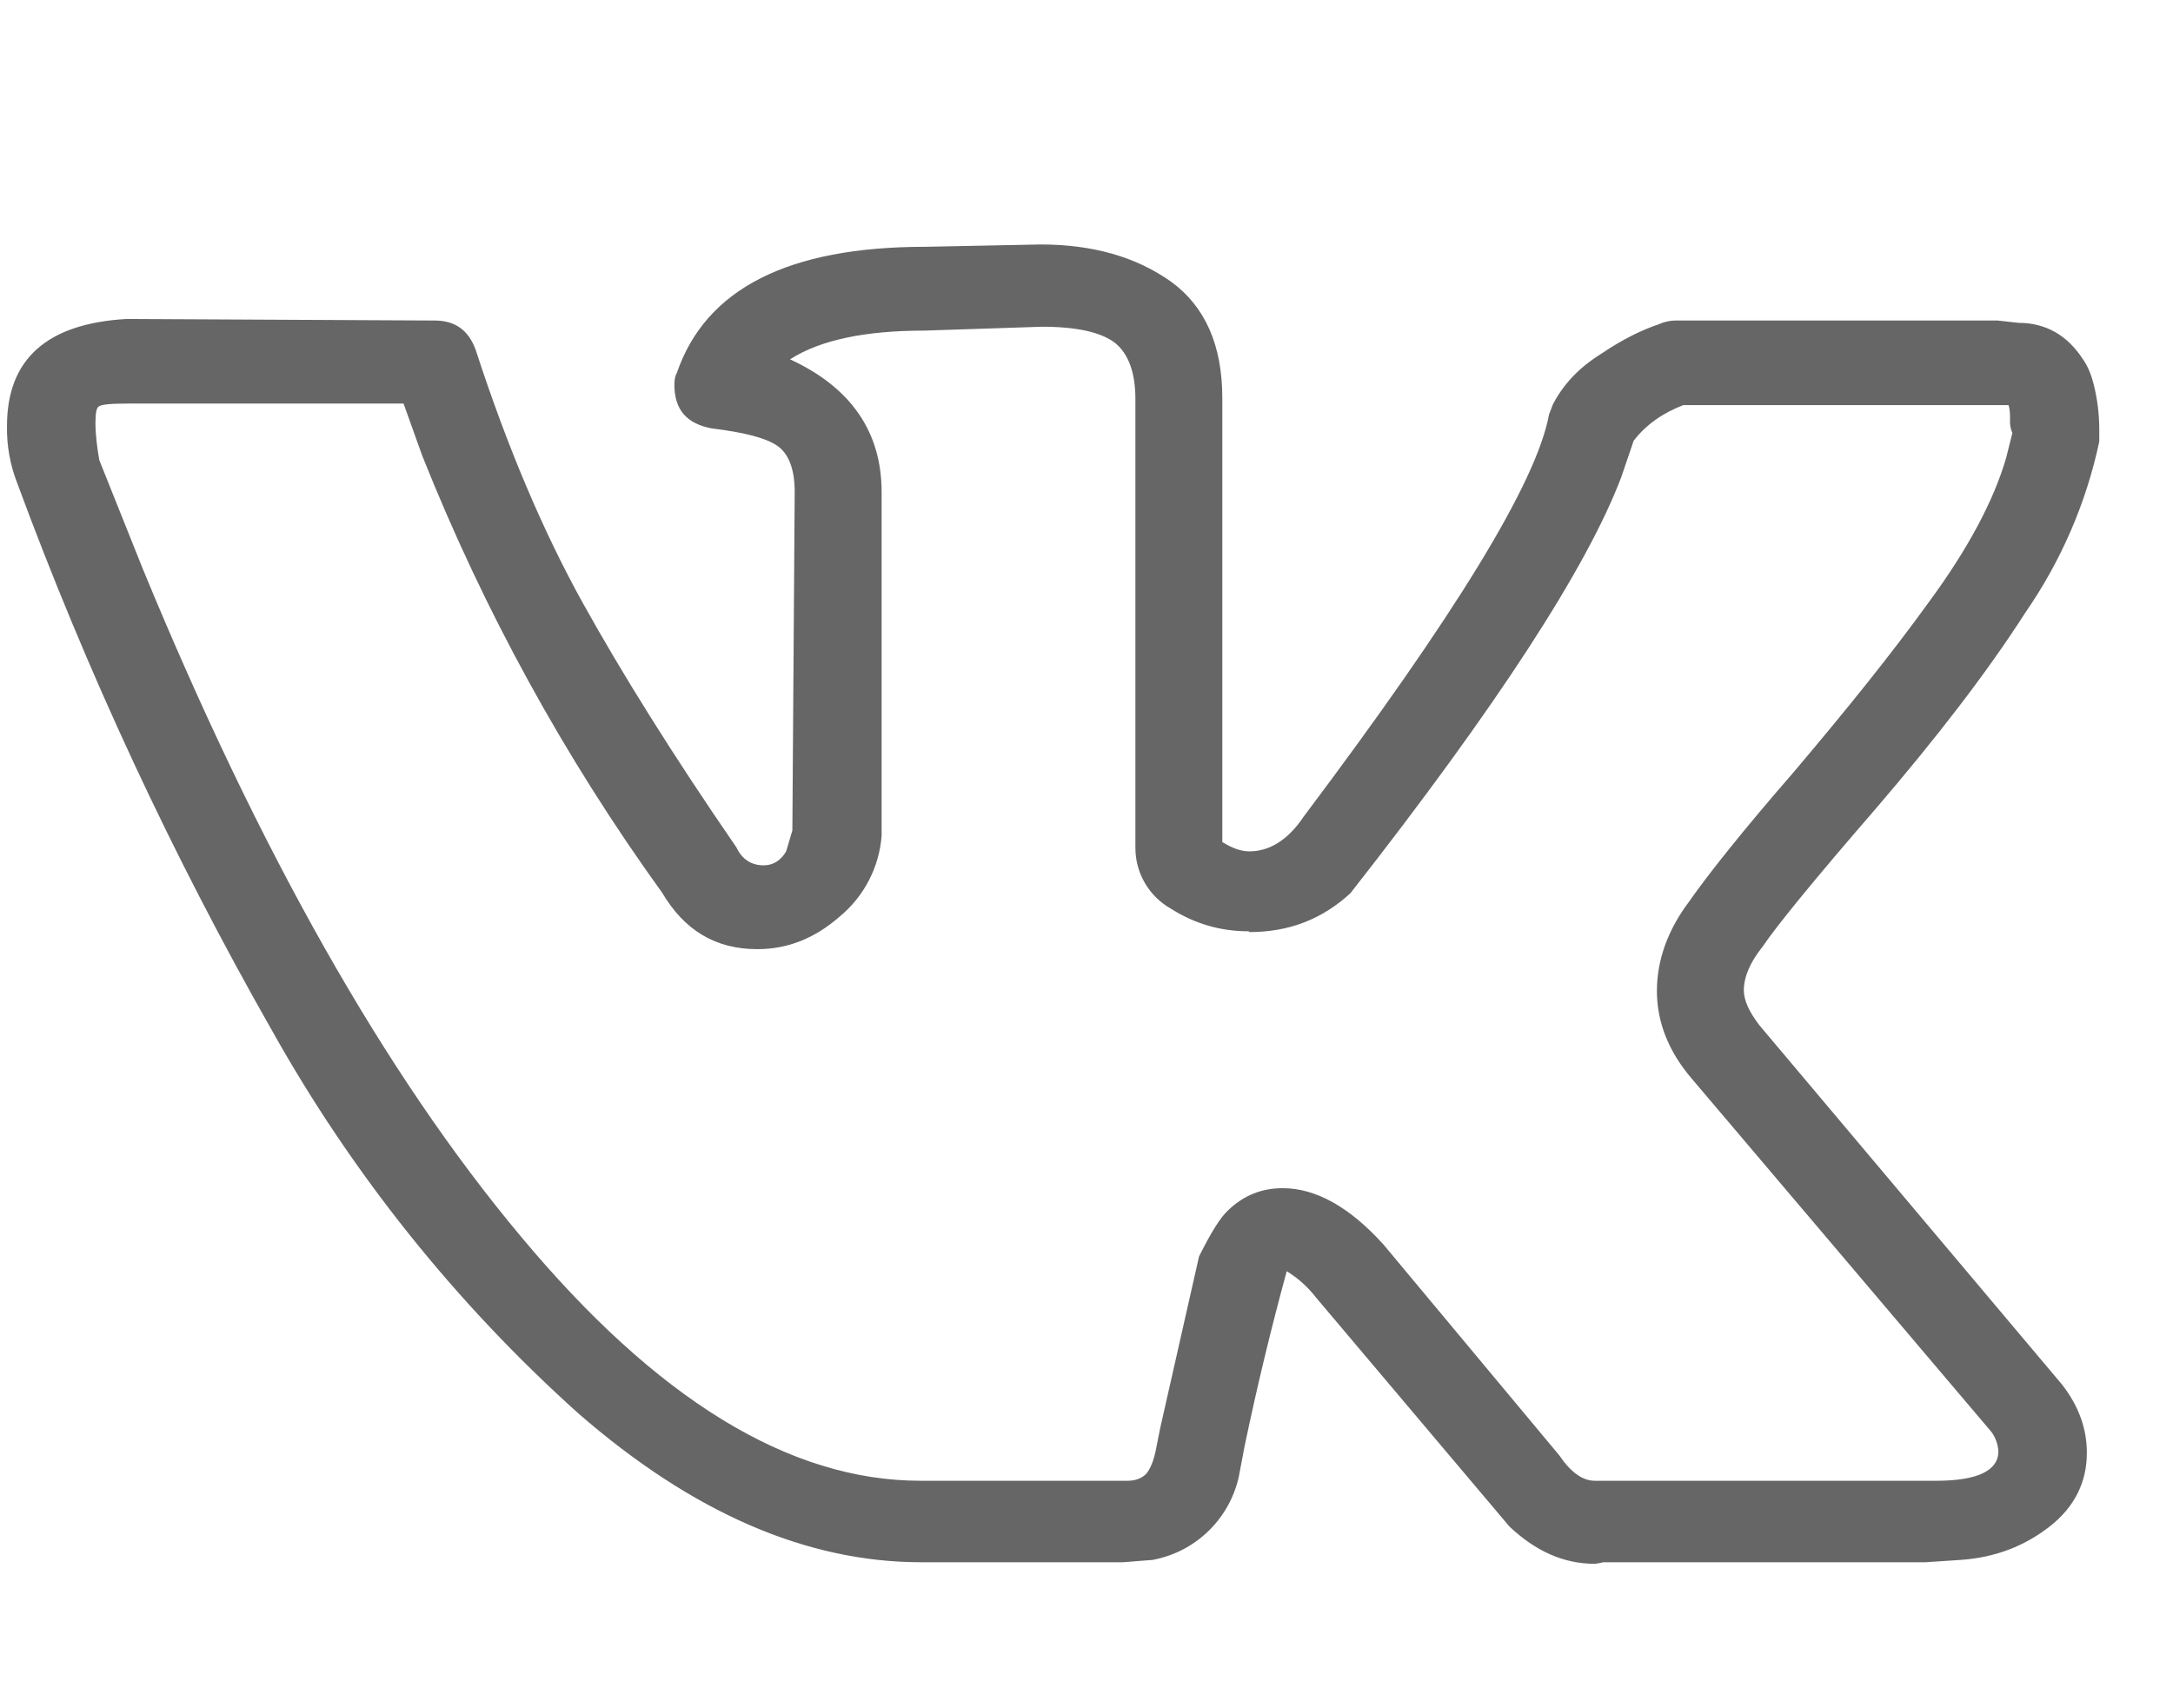
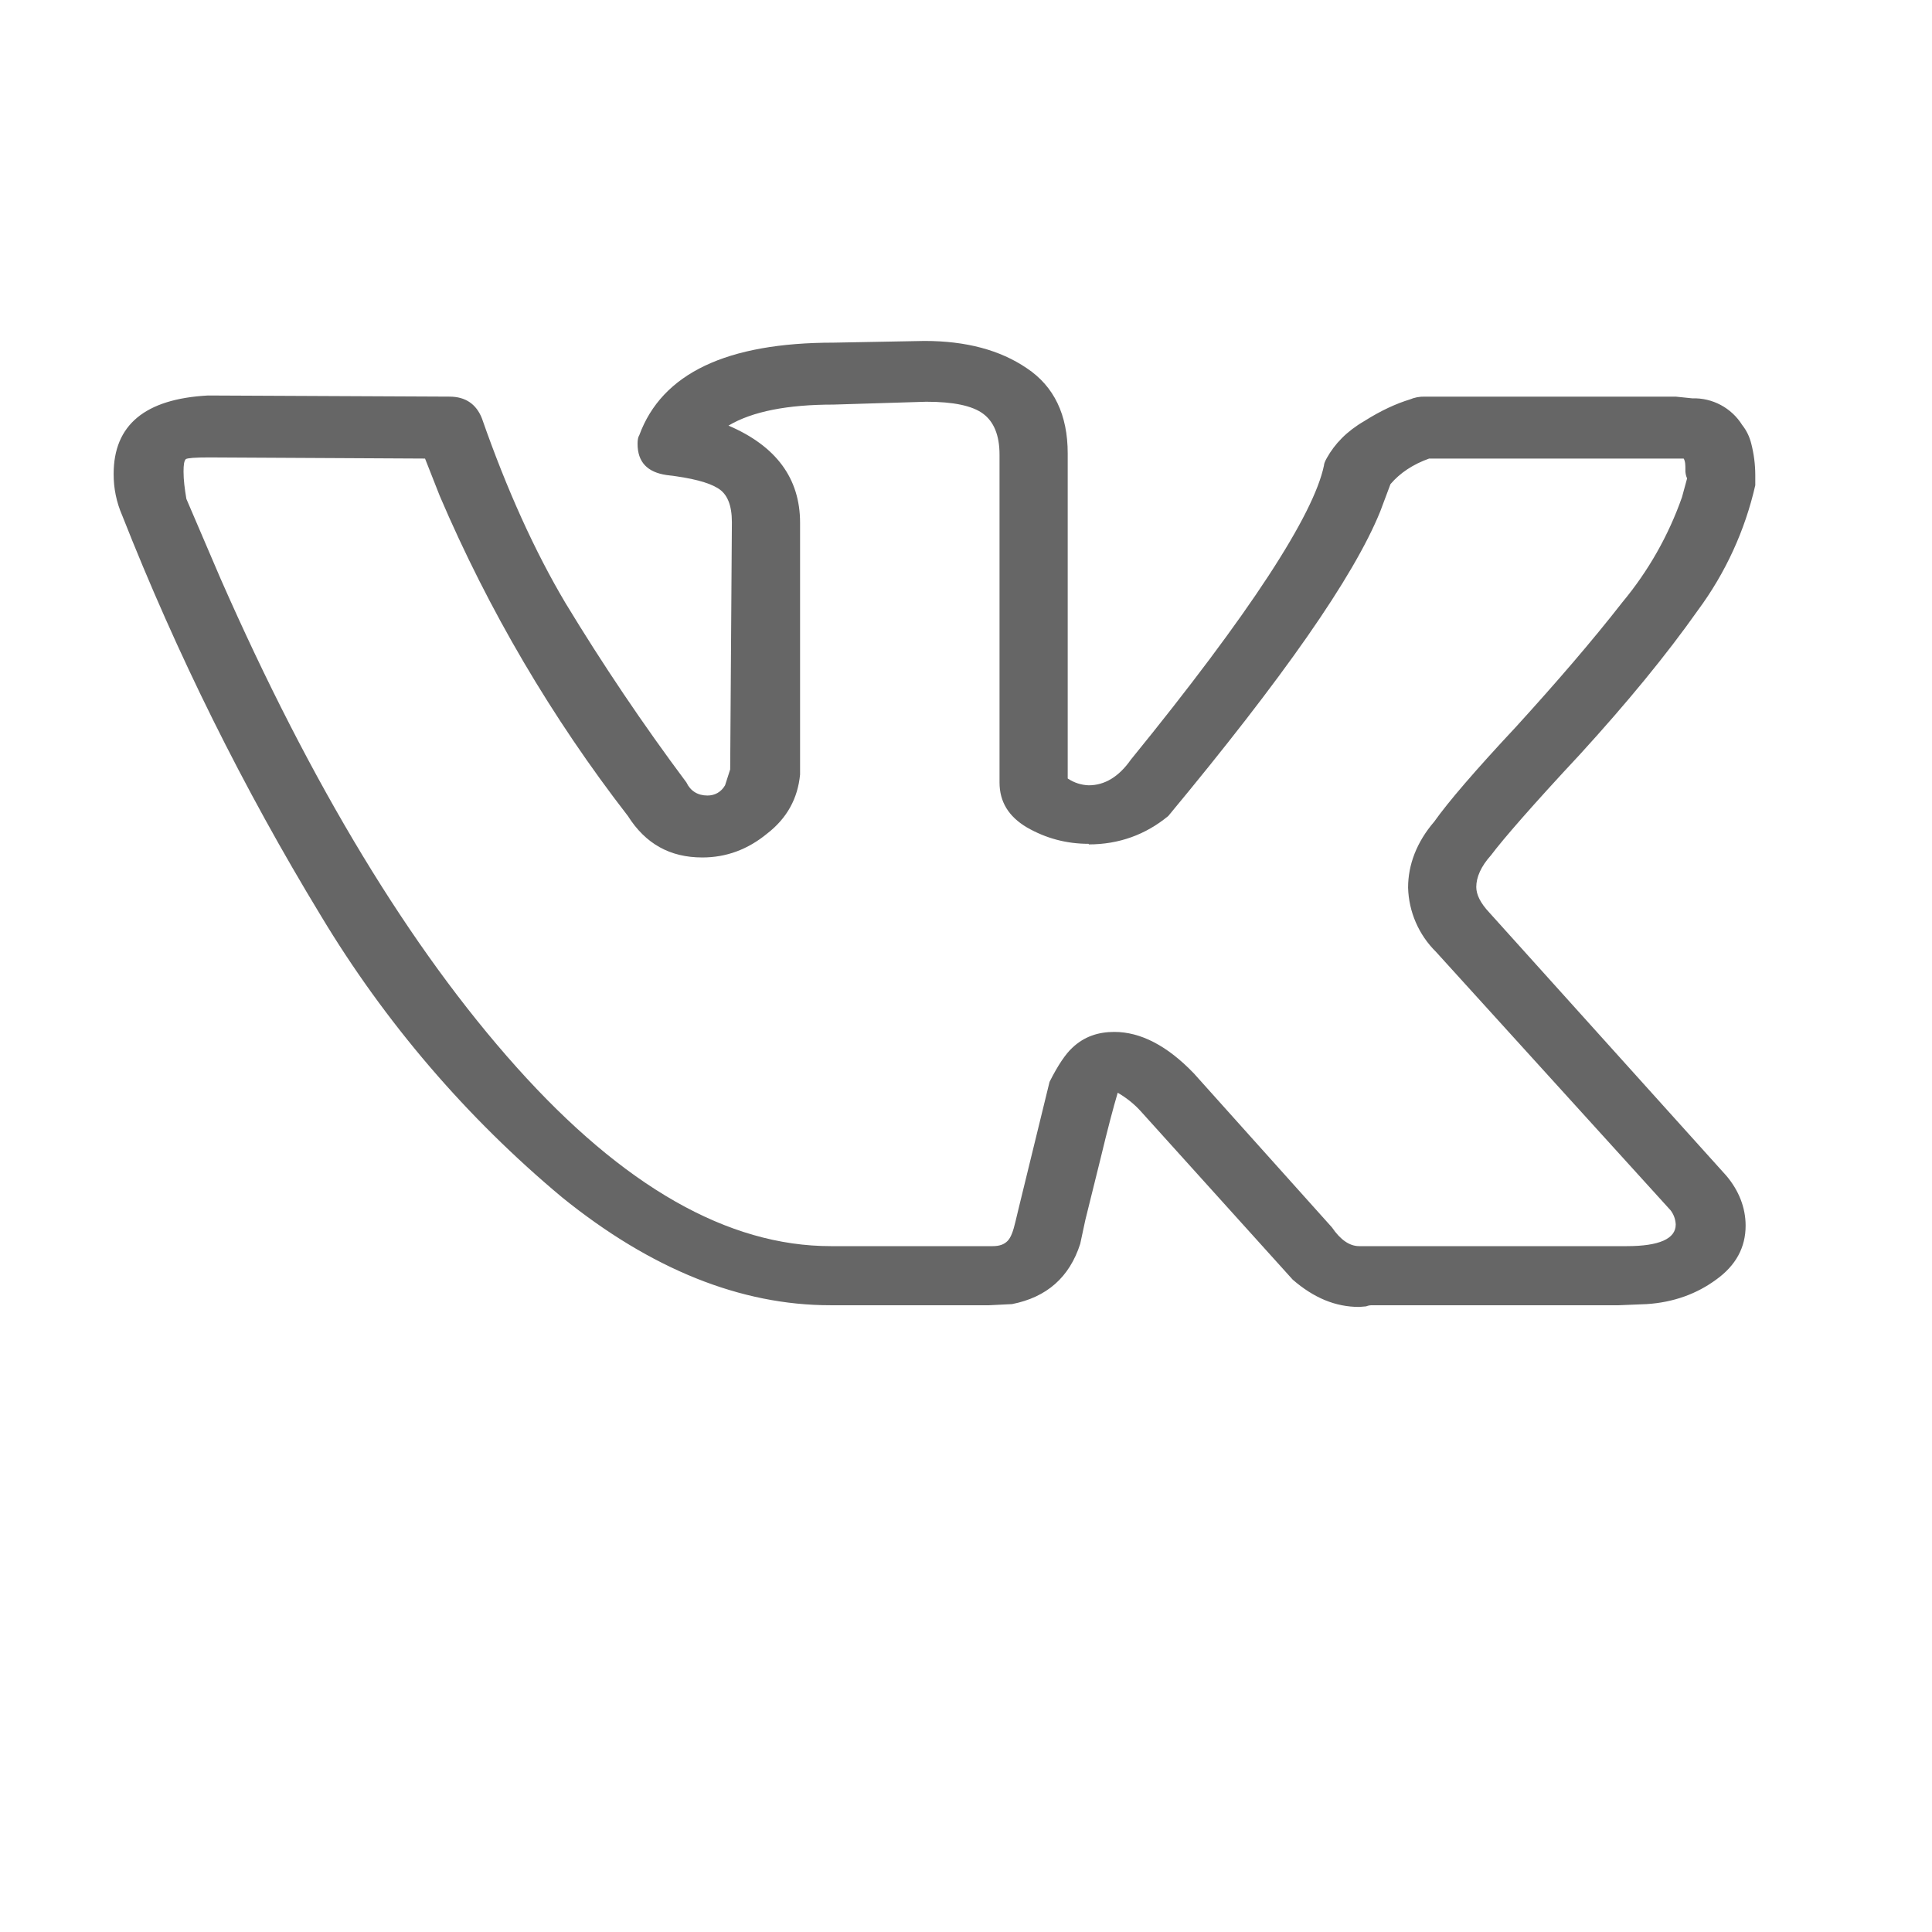
- <svg xmlns="http://www.w3.org/2000/svg" width="28" height="22">
-   <path d="M.09 5.49c0-.86.51-1.32 1.54-1.38l3.97.02c.27 0 .44.13.53.38.41 1.26.87 2.34 1.38 3.26.5.9 1.16 1.96 1.98 3.15.07.15.19.23.35.23.12 0 .22-.06.29-.18l.08-.27.03-4.36c0-.3-.08-.5-.23-.6-.15-.1-.43-.17-.84-.22-.32-.06-.48-.24-.48-.56 0-.07.01-.12.03-.15.37-1.09 1.44-1.63 3.2-1.63l1.49-.03c.67 0 1.23.16 1.68.48.44.32.66.82.66 1.5v5.72c.13.08.24.12.35.12.26 0 .5-.15.7-.45 1.94-2.58 3-4.3 3.16-5.18l.05-.13c.13-.25.33-.47.62-.65.28-.19.53-.31.74-.38a.55.55 0 0 1 .24-.05h4.13l.27.03c.35 0 .63.16.83.47.07.1.11.21.14.33a2.42 2.42 0 0 1 .07.56v.17a6.1 6.1 0 0 1-.95 2.2c-.5.78-1.15 1.62-1.93 2.53-.78.9-1.27 1.5-1.46 1.78-.16.2-.24.39-.24.56 0 .13.07.28.2.45l3.9 4.63c.21.27.32.56.32.88 0 .38-.16.7-.48.95-.32.25-.7.4-1.15.43l-.45.03H20.66a.86.86 0 0 1-.11.02c-.4 0-.76-.16-1.1-.48l-2.5-2.96a1.38 1.38 0 0 0-.37-.33 38.47 38.47 0 0 0-.54 2.24l-.08.42a1.4 1.4 0 0 1-1.11 1.06l-.38.03h-2.6c-1.48 0-2.95-.64-4.42-1.92a19.3 19.3 0 0 1-3.95-4.94A47.52 47.52 0 0 1 .22 6.22a1.92 1.92 0 0 1-.13-.73zm16 6.51c-.37 0-.7-.1-1-.29a.9.9 0 0 1-.46-.79V5.14c0-.34-.09-.58-.26-.72-.18-.14-.5-.21-.94-.21l-1.52.05c-.76 0-1.34.12-1.73.37.78.36 1.18.93 1.18 1.71v4.43a1.5 1.5 0 0 1-.54 1.04c-.32.28-.67.42-1.06.42-.54 0-.94-.24-1.23-.73a26.16 26.16 0 0 1-3.09-5.63L5.2 5.2 1.66 5.2c-.23 0-.36.01-.39.04-.03.02-.04.1-.04.21 0 .15.02.31.05.48l.56 1.4c1.5 3.64 3.12 6.51 4.87 8.6 1.75 2.1 3.46 3.15 5.15 3.15h2.67c.1 0 .18-.03.24-.09.05-.06.1-.17.13-.34l.05-.25.5-2.21c.15-.3.27-.5.38-.6.2-.19.43-.28.7-.28.42 0 .86.24 1.3.73l2.26 2.71c.15.22.3.33.46.33h4.4c.53 0 .8-.13.8-.38a.47.47 0 0 0-.09-.25L21.8 13.9c-.3-.35-.45-.73-.45-1.13 0-.4.14-.79.42-1.16.23-.33.68-.9 1.35-1.67.66-.78 1.25-1.51 1.74-2.19.5-.68.83-1.3.99-1.85l.08-.32a.37.37 0 0 1-.03-.17c0-.07 0-.14-.02-.19h-4.19c-.26.1-.48.25-.64.46l-.16.47c-.44 1.16-1.6 2.95-3.49 5.36-.37.34-.8.5-1.3.5z" fill="#666" />
+ <svg xmlns="http://www.w3.org/2000/svg" viewBox="0 0 34 34">
+   <path d="M2 8.34c0-.86.55-1.32 1.66-1.38l4.25.02c.28 0 .47.13.57.38.44 1.26.93 2.34 1.47 3.25a39.4 39.4 0 0 0 2.13 3.16c.07.15.2.23.37.23.13 0 .24-.06.31-.18l.09-.28.03-4.35c0-.3-.08-.5-.25-.6-.16-.1-.46-.18-.9-.23-.34-.05-.51-.23-.51-.55 0-.07.01-.12.03-.15.4-1.09 1.54-1.63 3.42-1.63l1.6-.03c.73 0 1.33.16 1.8.48.48.32.72.82.72 1.5v5.72a.7.7 0 0 0 .37.12c.28 0 .53-.15.74-.45 2.1-2.58 3.22-4.31 3.4-5.18 0-.02.01-.06.05-.13.14-.25.35-.47.66-.65.3-.19.57-.31.8-.38a.63.63 0 0 1 .26-.05h4.42l.29.03a1 1 0 0 1 .88.47c.08.1.13.21.16.33a2.25 2.25 0 0 1 .07.55v.18a5.9 5.9 0 0 1-1.01 2.2c-.55.78-1.24 1.62-2.07 2.53-.84.9-1.36 1.5-1.57 1.78-.18.2-.26.39-.26.56 0 .13.07.28.23.45l4.17 4.63c.22.26.34.56.34.88 0 .38-.17.7-.52.95-.34.25-.75.4-1.22.43l-.49.02h-4.34c-.02 0-.06 0-.11.02l-.12.01c-.42 0-.8-.16-1.17-.48l-2.68-2.97c-.1-.11-.23-.22-.4-.32-.08.27-.18.65-.3 1.15l-.27 1.09-.09.42c-.19.59-.59.94-1.2 1.06l-.4.02h-2.8c-1.57 0-3.15-.63-4.72-1.9a19.62 19.62 0 0 1-4.24-4.95 46.12 46.12 0 0 1-3.5-7.05A1.8 1.8 0 0 1 2 8.34zm17.16 6.51c-.4 0-.76-.1-1.09-.29-.32-.19-.48-.45-.48-.79V8c0-.34-.1-.58-.29-.72-.19-.14-.52-.21-1-.21l-1.63.05c-.81 0-1.43.12-1.85.37.84.36 1.26.93 1.26 1.71v4.43c-.04.42-.23.77-.58 1.04-.34.28-.72.42-1.14.42-.57 0-1-.24-1.31-.73a25.68 25.68 0 0 1-3.31-5.63l-.26-.66-3.8-.02c-.24 0-.38.01-.41.03-.03.03-.04.1-.04.22 0 .15.02.3.05.48l.6 1.4c1.6 3.64 3.34 6.51 5.21 8.6 1.88 2.1 3.72 3.15 5.53 3.15h2.85c.12 0 .2-.03.26-.09s.1-.17.14-.34l.06-.25.54-2.21c.15-.3.29-.5.4-.6.21-.2.46-.28.74-.28.46 0 .93.24 1.4.73l2.43 2.71c.15.22.31.33.48.33h4.71c.57 0 .86-.13.86-.38a.44.44 0 0 0-.09-.25l-4.13-4.55a1.65 1.65 0 0 1-.49-1.13c0-.4.15-.8.46-1.16.24-.34.72-.9 1.44-1.67.71-.78 1.34-1.51 1.87-2.19a6 6 0 0 0 1.05-1.85l.09-.33a.35.35 0 0 1-.03-.16c0-.07 0-.14-.03-.19h-4.48c-.28.1-.51.25-.68.45l-.18.48c-.47 1.16-1.72 2.94-3.73 5.36-.4.33-.87.5-1.4.5z" fill="#666" />
</svg>
